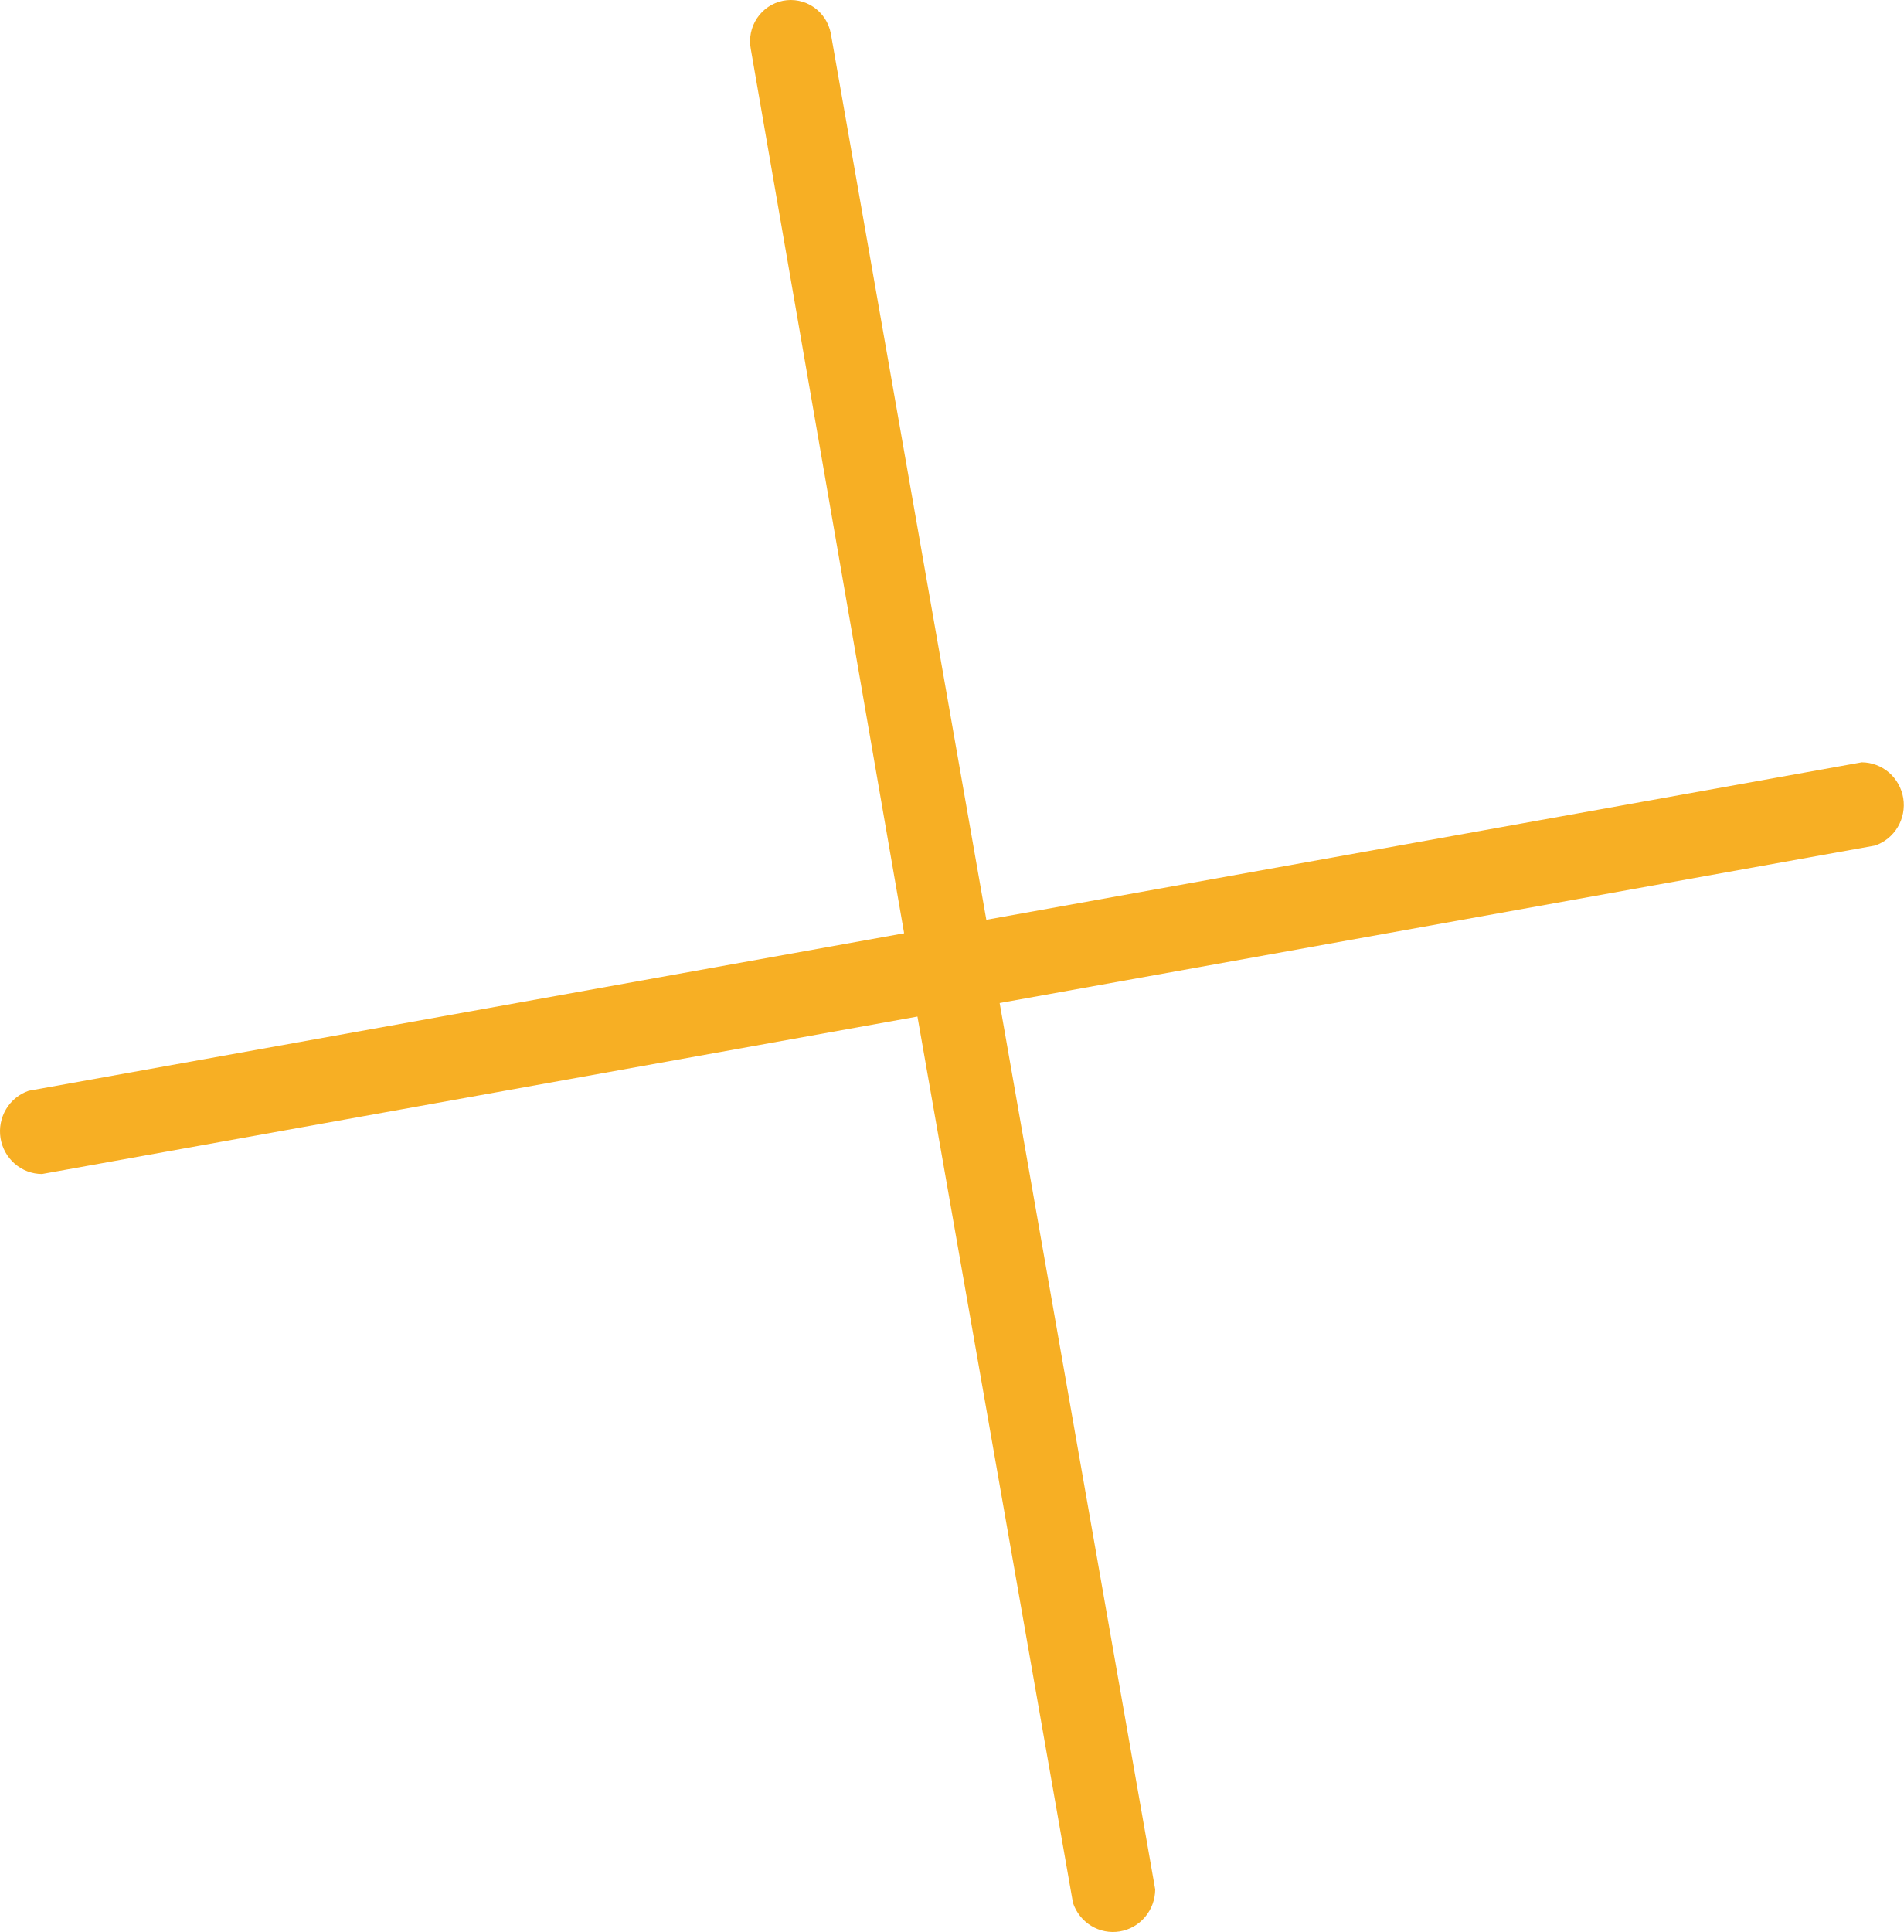
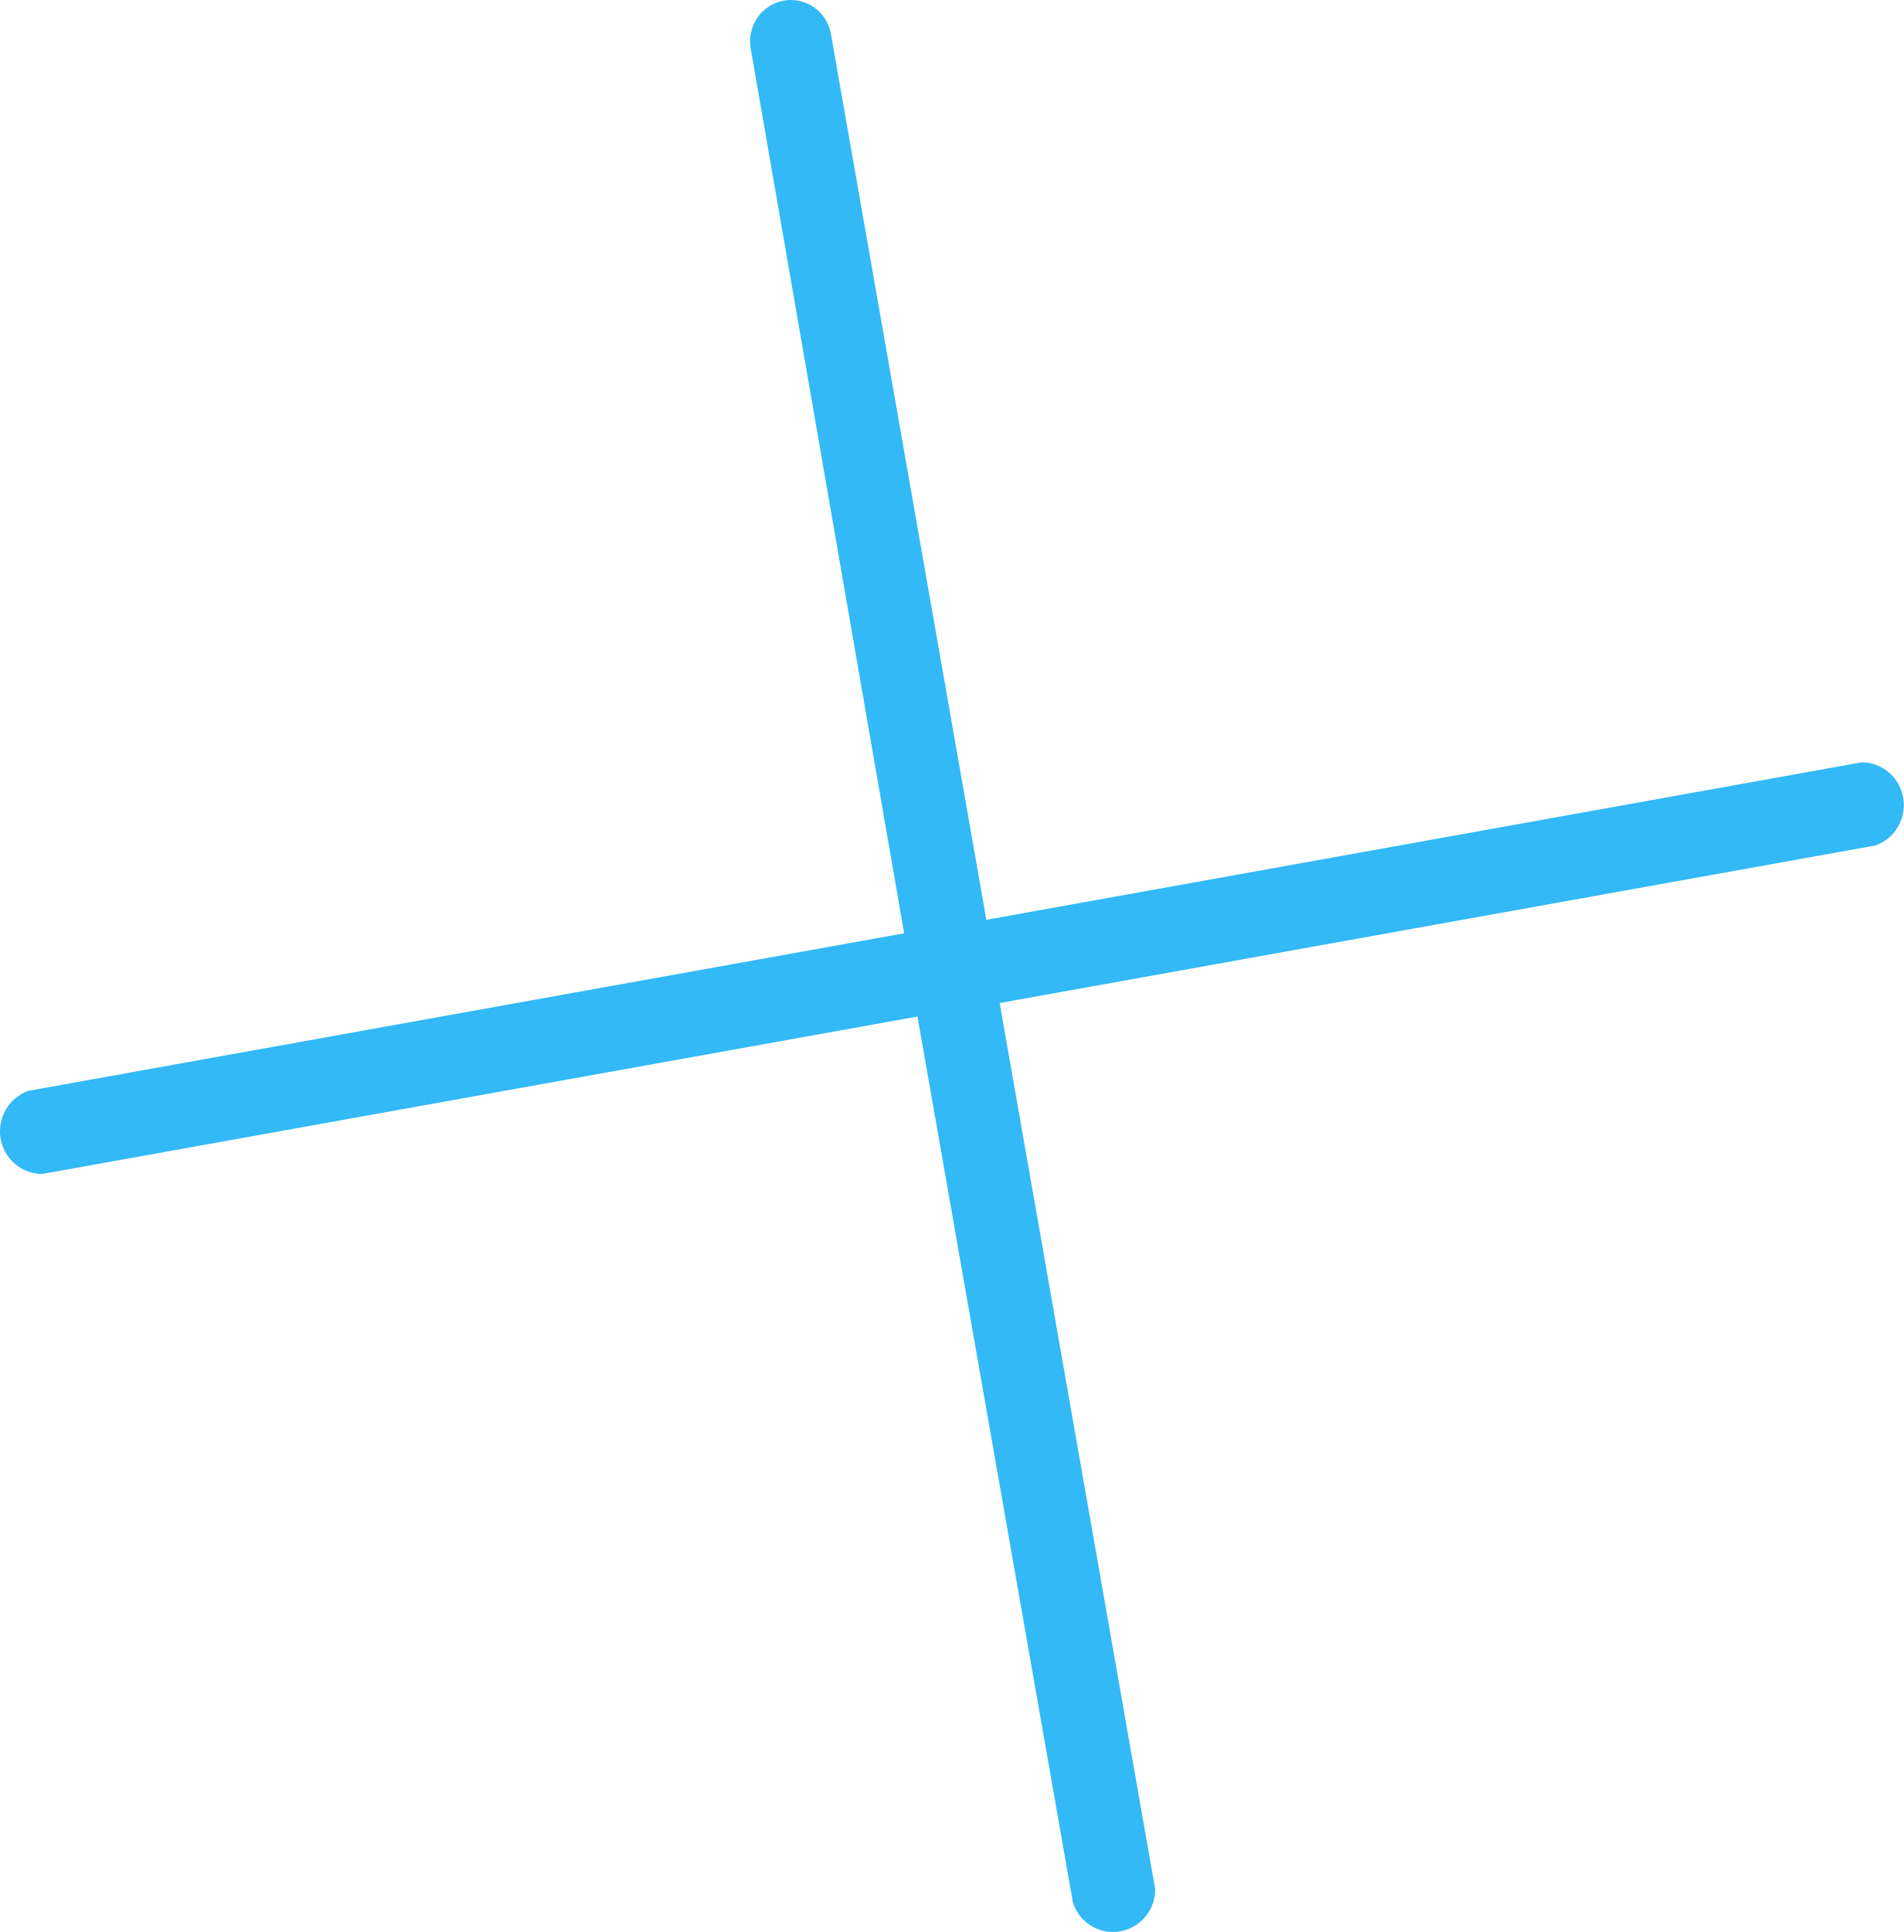
<svg xmlns="http://www.w3.org/2000/svg" width="68" height="69" viewBox="0 0 68 69" fill="none">
-   <path d="M66.499 27.225L35.23 32.85L29.675 1.192C29.638 1.002 29.565 0.821 29.46 0.66C29.354 0.499 29.218 0.36 29.06 0.252C28.902 0.144 28.724 0.068 28.536 0.03C28.349 -0.009 28.156 -0.01 27.968 0.027C27.781 0.064 27.602 0.138 27.443 0.245C27.284 0.352 27.147 0.489 27.04 0.65C26.933 0.81 26.858 0.99 26.82 1.18C26.782 1.369 26.781 1.565 26.818 1.755L32.294 33.332L1.025 38.956C0.687 39.072 0.4 39.305 0.216 39.615C0.032 39.924 -0.038 40.29 0.019 40.647C0.077 41.004 0.257 41.328 0.528 41.563C0.8 41.798 1.144 41.928 1.501 41.929L32.77 36.305L38.325 67.962C38.44 68.304 38.67 68.595 38.976 68.781C39.282 68.968 39.643 69.038 39.995 68.98C40.347 68.922 40.668 68.74 40.9 68.465C41.132 68.19 41.26 67.841 41.262 67.48L35.706 35.822L66.975 30.198C67.313 30.082 67.6 29.849 67.784 29.539C67.968 29.23 68.038 28.864 67.981 28.507C67.923 28.151 67.743 27.826 67.472 27.591C67.2 27.357 66.856 27.227 66.499 27.225Z" fill="#F7AF24" />
+   <path d="M66.499 27.225L35.23 32.85L29.675 1.192C29.638 1.002 29.565 0.821 29.46 0.66C29.354 0.499 29.218 0.36 29.06 0.252C28.902 0.144 28.724 0.068 28.536 0.03C28.349 -0.009 28.156 -0.01 27.968 0.027C27.781 0.064 27.602 0.138 27.443 0.245C27.284 0.352 27.147 0.489 27.04 0.65C26.933 0.81 26.858 0.99 26.82 1.18C26.782 1.369 26.781 1.565 26.818 1.755L32.294 33.332L1.025 38.956C0.687 39.072 0.4 39.305 0.216 39.615C0.032 39.924 -0.038 40.29 0.019 40.647C0.077 41.004 0.257 41.328 0.528 41.563C0.8 41.798 1.144 41.928 1.501 41.929L32.77 36.305L38.325 67.962C38.44 68.304 38.67 68.595 38.976 68.781C39.282 68.968 39.643 69.038 39.995 68.98C40.347 68.922 40.668 68.74 40.9 68.465C41.132 68.19 41.26 67.841 41.262 67.48L35.706 35.822L66.975 30.198C67.313 30.082 67.6 29.849 67.784 29.539C67.968 29.23 68.038 28.864 67.981 28.507C67.923 28.151 67.743 27.826 67.472 27.591C67.2 27.357 66.856 27.227 66.499 27.225Z" fill="#32B9F6" />
</svg>
